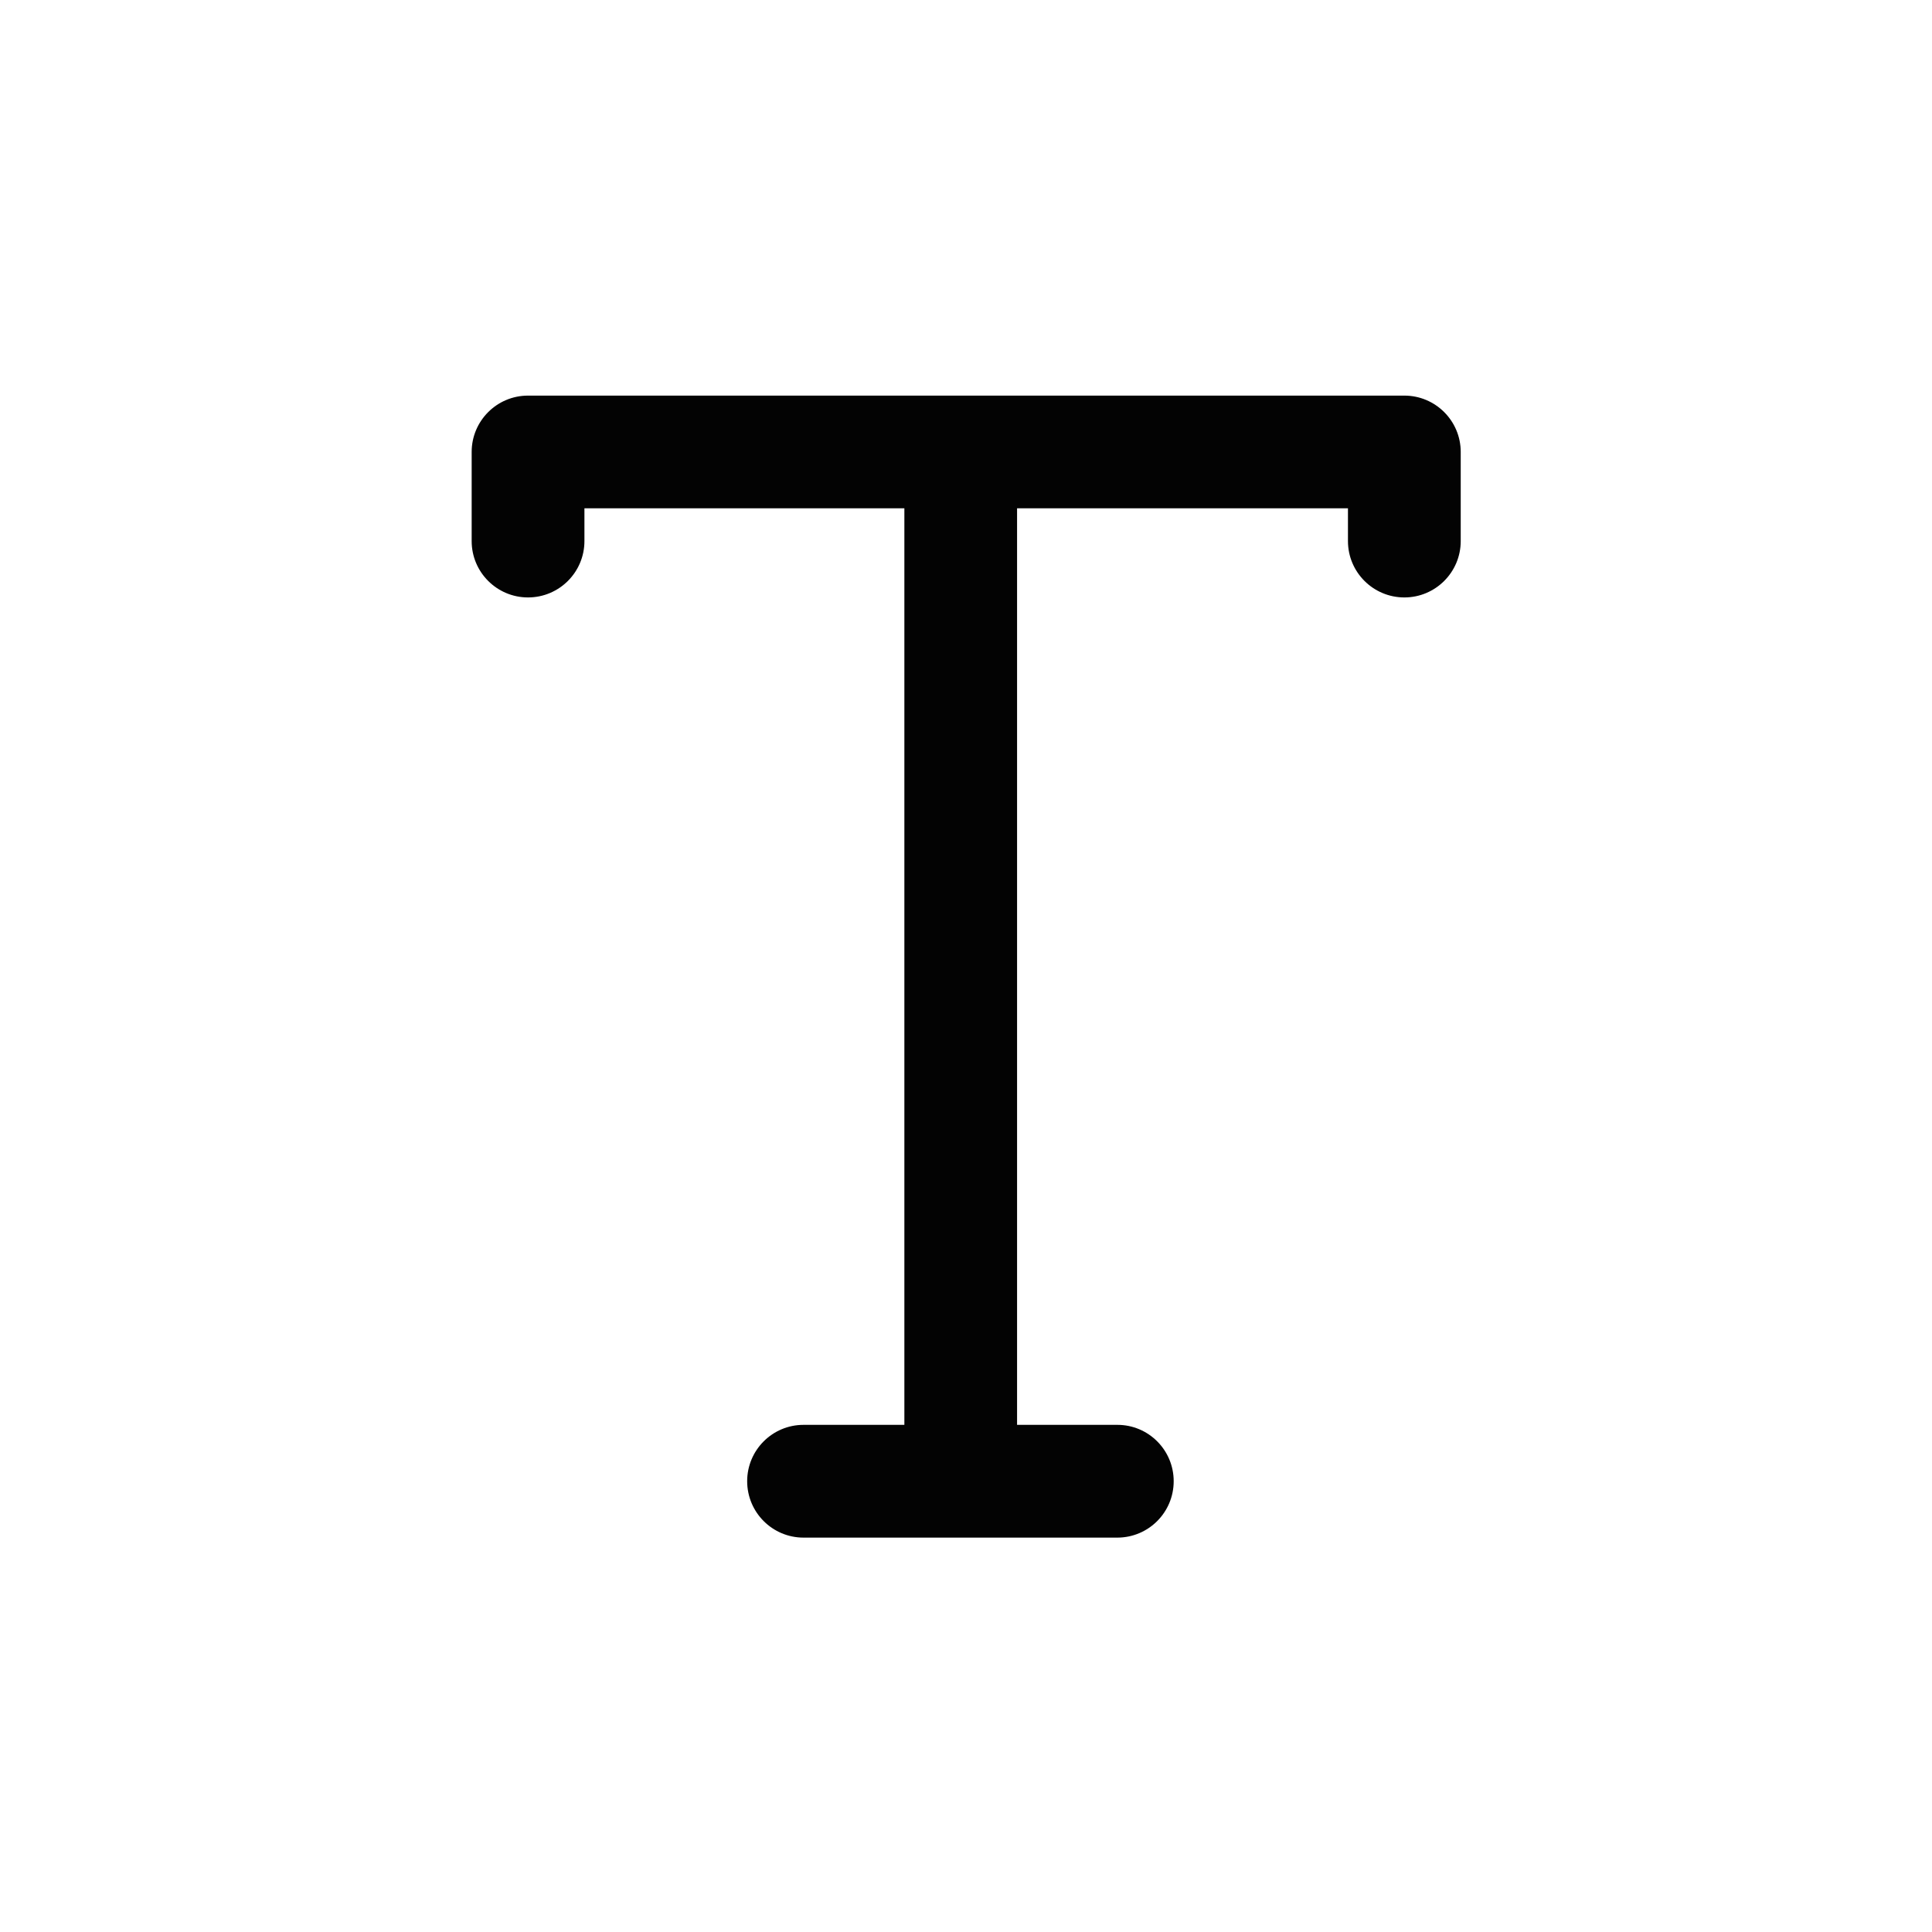
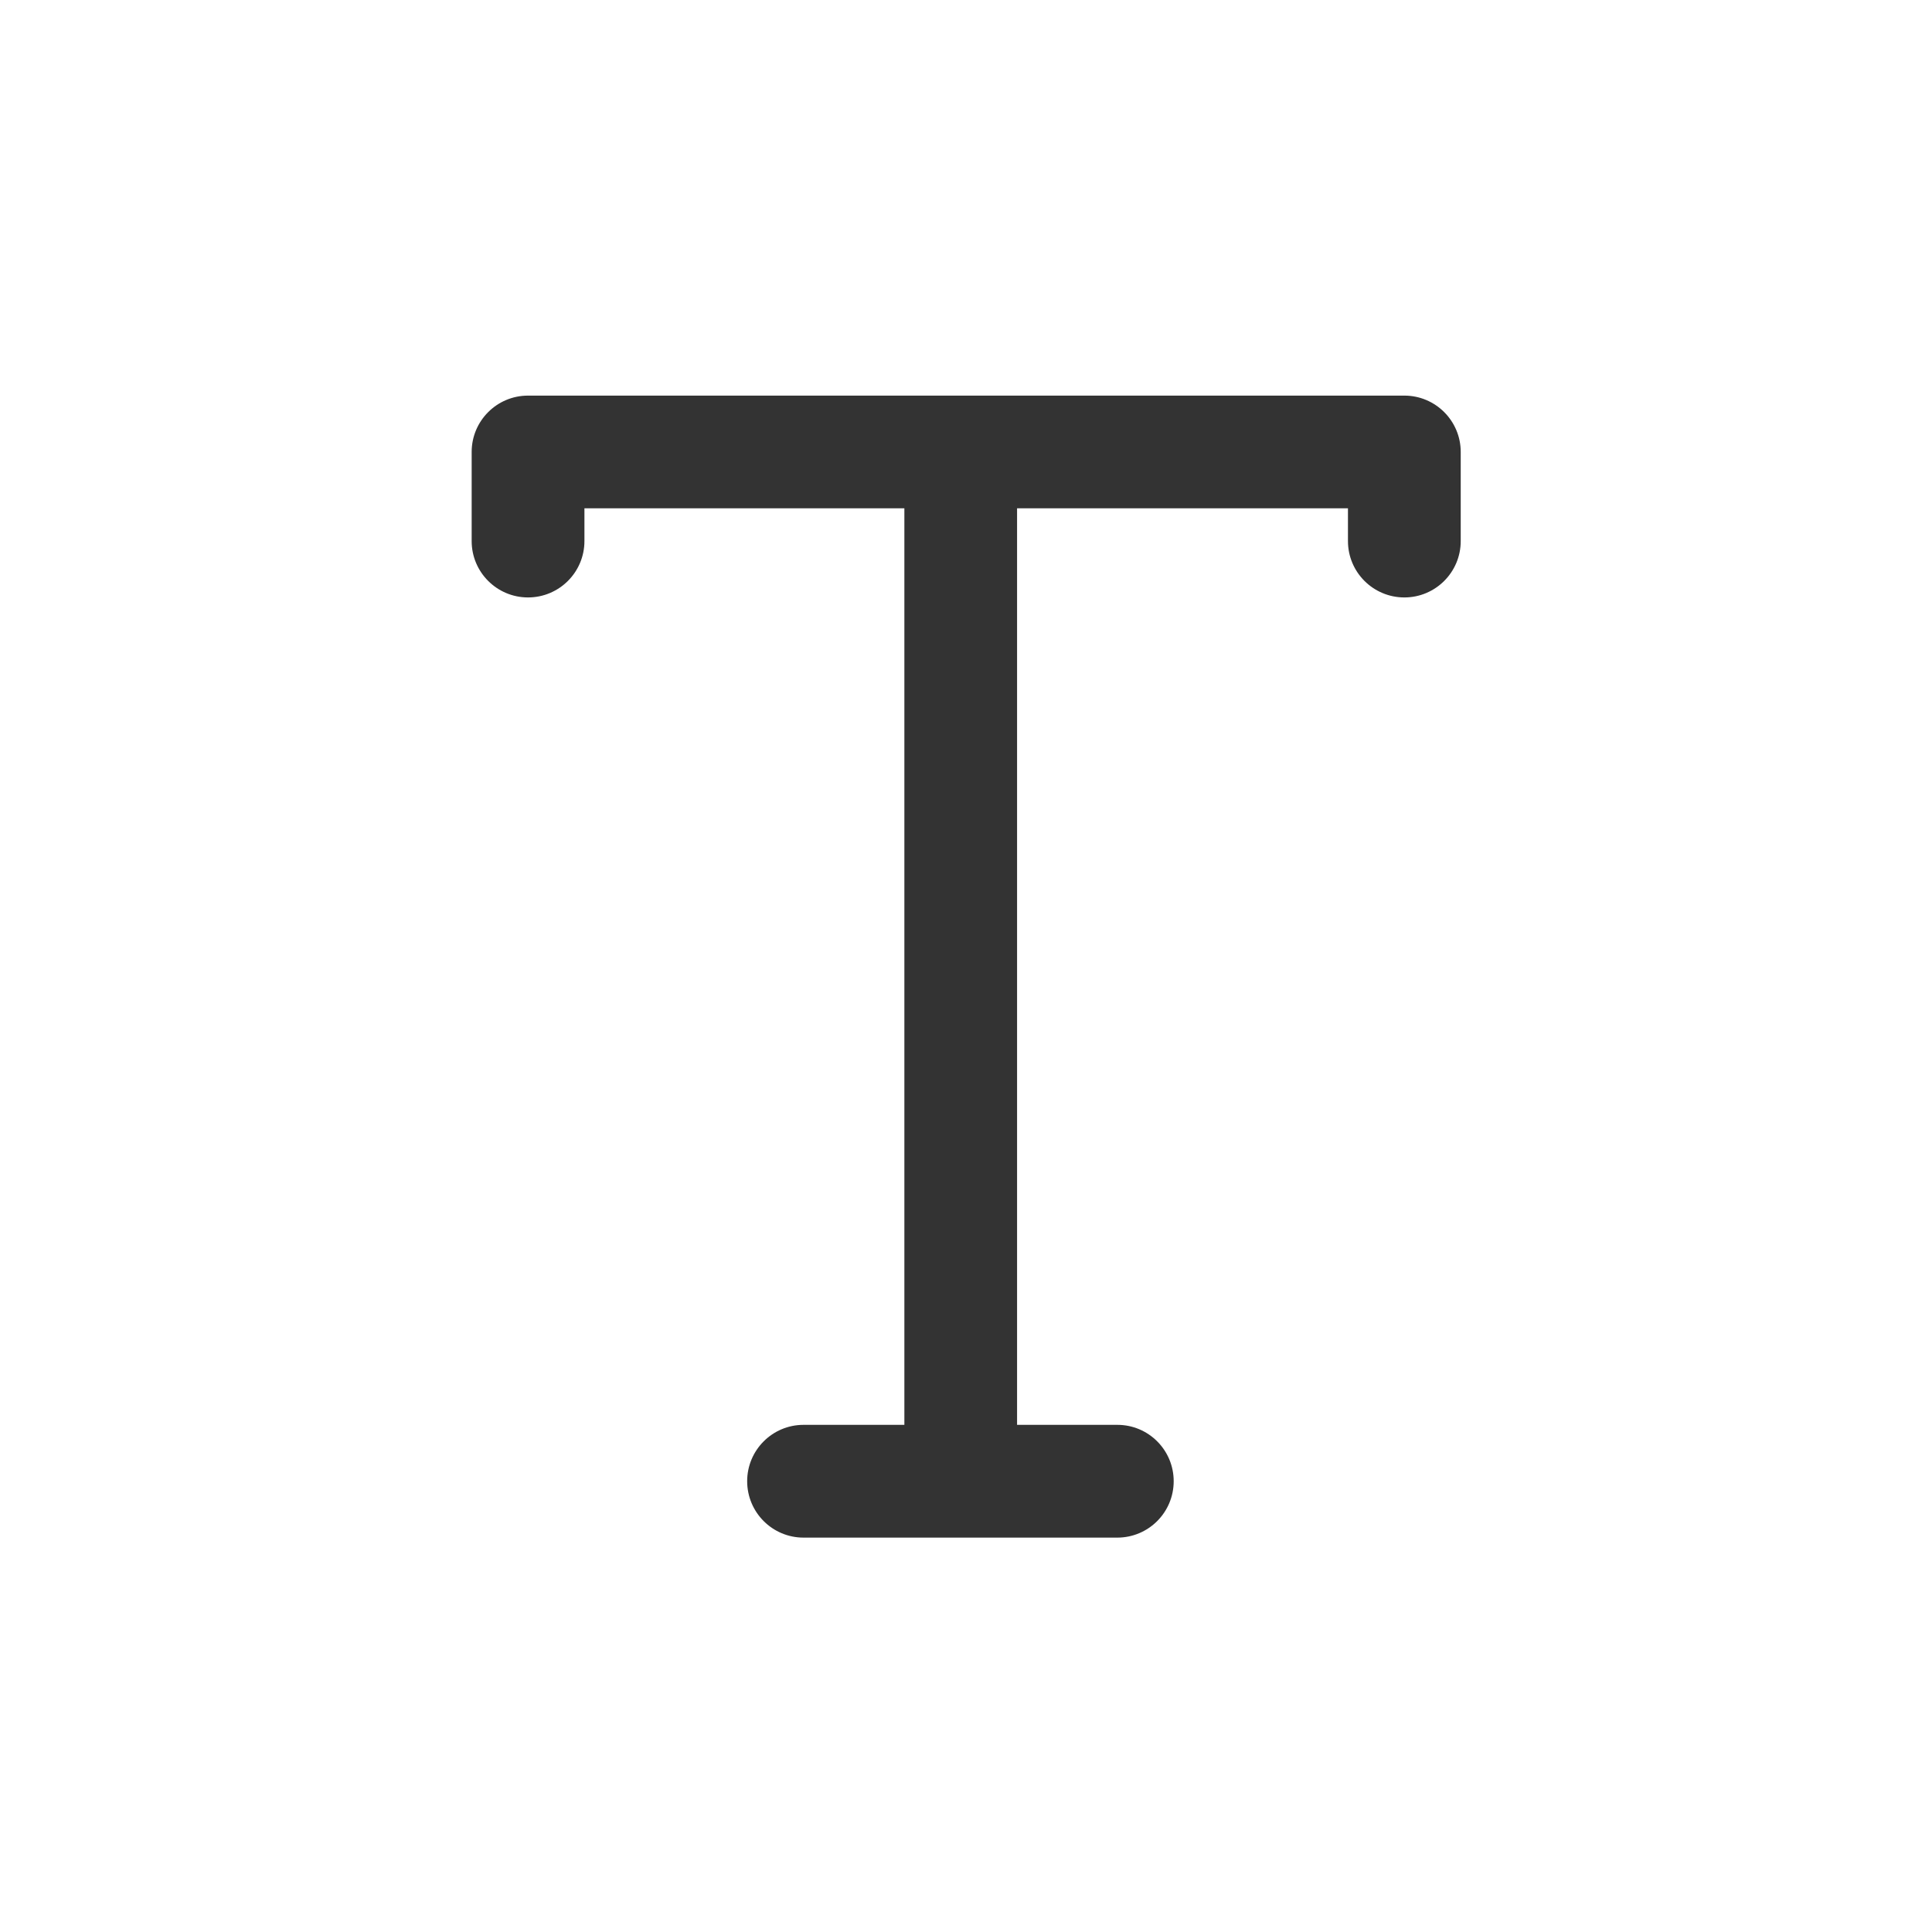
<svg xmlns="http://www.w3.org/2000/svg" preserveAspectRatio="none" overflow="visible" style="display: block;" width="30" height="30" viewBox="0 0 30 30" fill="none">
  <g id="Outline Icon Bold. Text">
-     <path id="icon" d="M21.807 6.143C22.29 6.143 22.682 6.535 22.682 7.018V8.402C22.682 8.885 22.29 9.277 21.807 9.277C21.323 9.277 20.931 8.885 20.931 8.402V7.893H15.793V22.125H17.351C17.834 22.125 18.225 22.517 18.225 23C18.225 23.484 17.834 23.875 17.351 23.876H12.477C11.994 23.876 11.602 23.484 11.602 23C11.602 22.517 11.994 22.125 12.477 22.125H14.043V7.893H9.075V8.402C9.075 8.885 8.683 9.277 8.199 9.277C7.716 9.277 7.324 8.885 7.324 8.402V7.018C7.324 6.535 7.716 6.143 8.199 6.143H21.807Z" fill="#030303" />
+     <path id="icon" d="M21.807 6.143C22.29 6.143 22.682 6.535 22.682 7.018V8.402C22.682 8.885 22.29 9.277 21.807 9.277C21.323 9.277 20.931 8.885 20.931 8.402V7.893H15.793V22.125H17.351C17.834 22.125 18.225 22.517 18.225 23C18.225 23.484 17.834 23.875 17.351 23.876H12.477C11.994 23.876 11.602 23.484 11.602 23C11.602 22.517 11.994 22.125 12.477 22.125H14.043V7.893H9.075V8.402C9.075 8.885 8.683 9.277 8.199 9.277C7.716 9.277 7.324 8.885 7.324 8.402V7.018C7.324 6.535 7.716 6.143 8.199 6.143H21.807Z" fill="#333333" />
  </g>
</svg>
